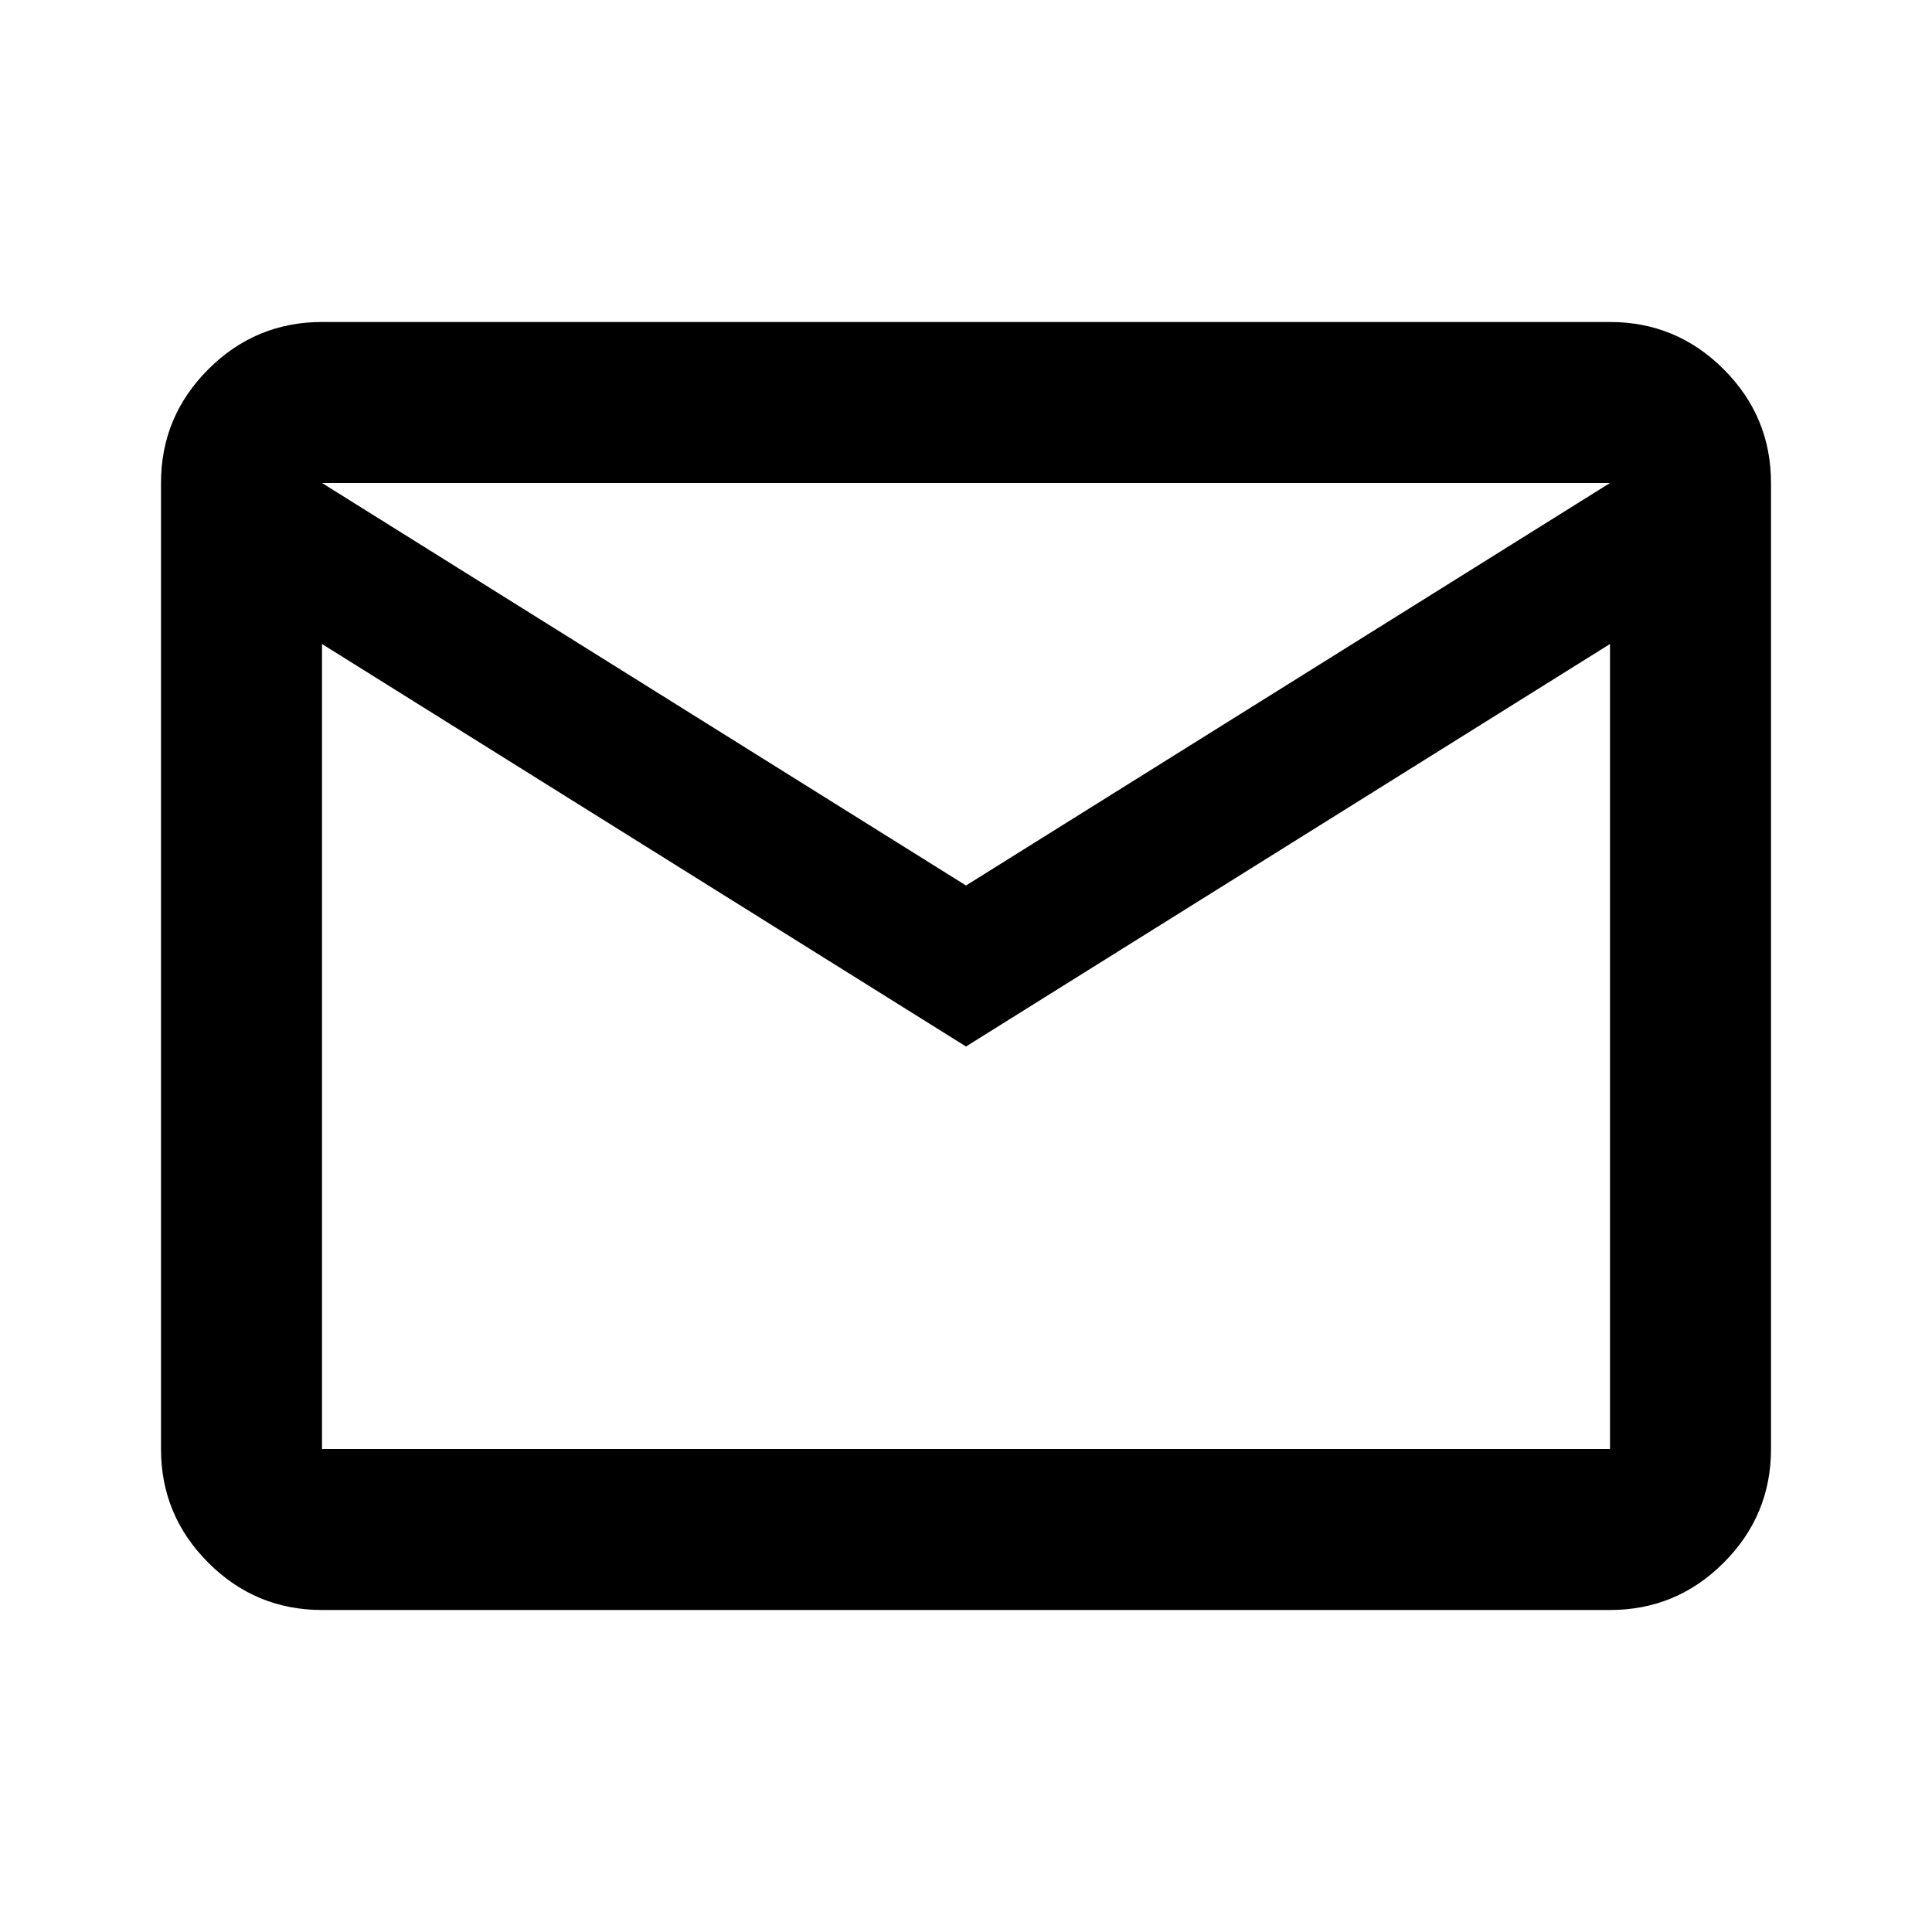
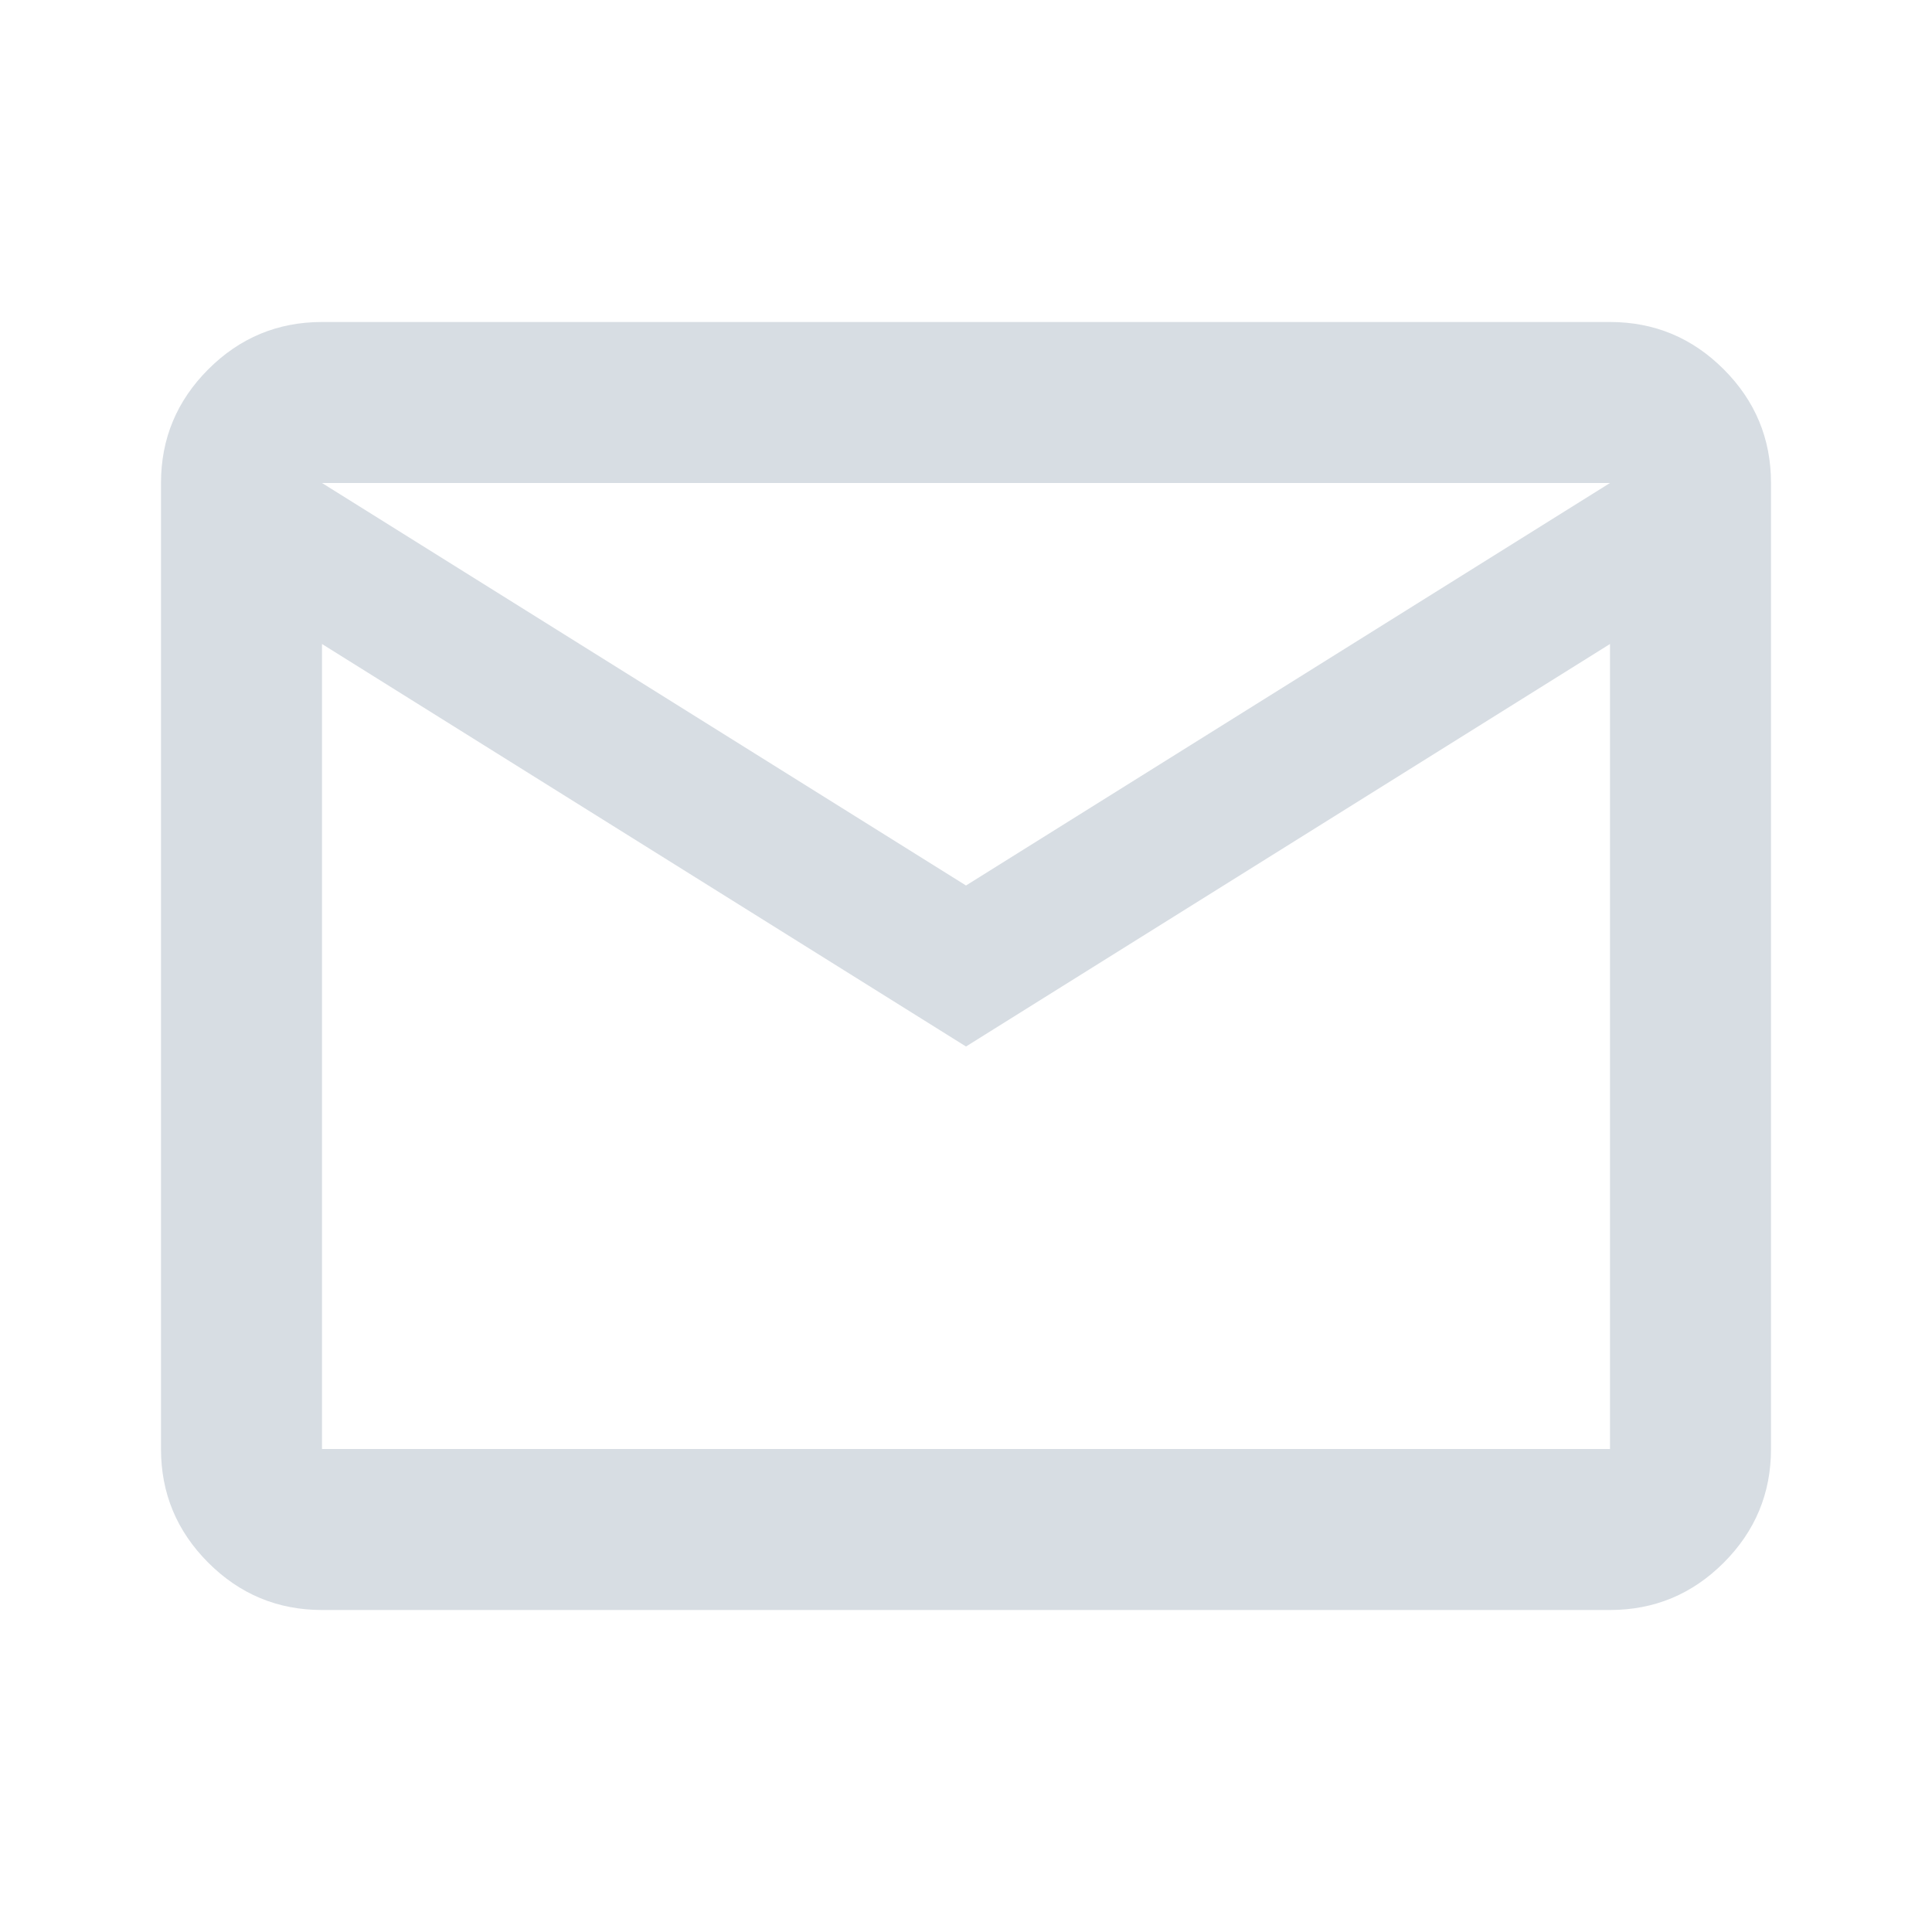
- <svg xmlns="http://www.w3.org/2000/svg" height="24" viewBox="0 -960 960 960" width="24">
+ <svg xmlns="http://www.w3.org/2000/svg" fill="#d7dde3" height="24" viewBox="0 -960 960 960" width="24">
  <path d="M160-160q-33 0-56.5-23.5T80-240v-480q0-33 23.5-56.5T160-800h640q33 0 56.5 23.5T880-720v480q0 33-23.5 56.5T800-160H160Zm320-280L160-640v400h640v-400L480-440Zm0-80 320-200H160l320 200ZM160-640v-80 480-400Z" />
</svg>
